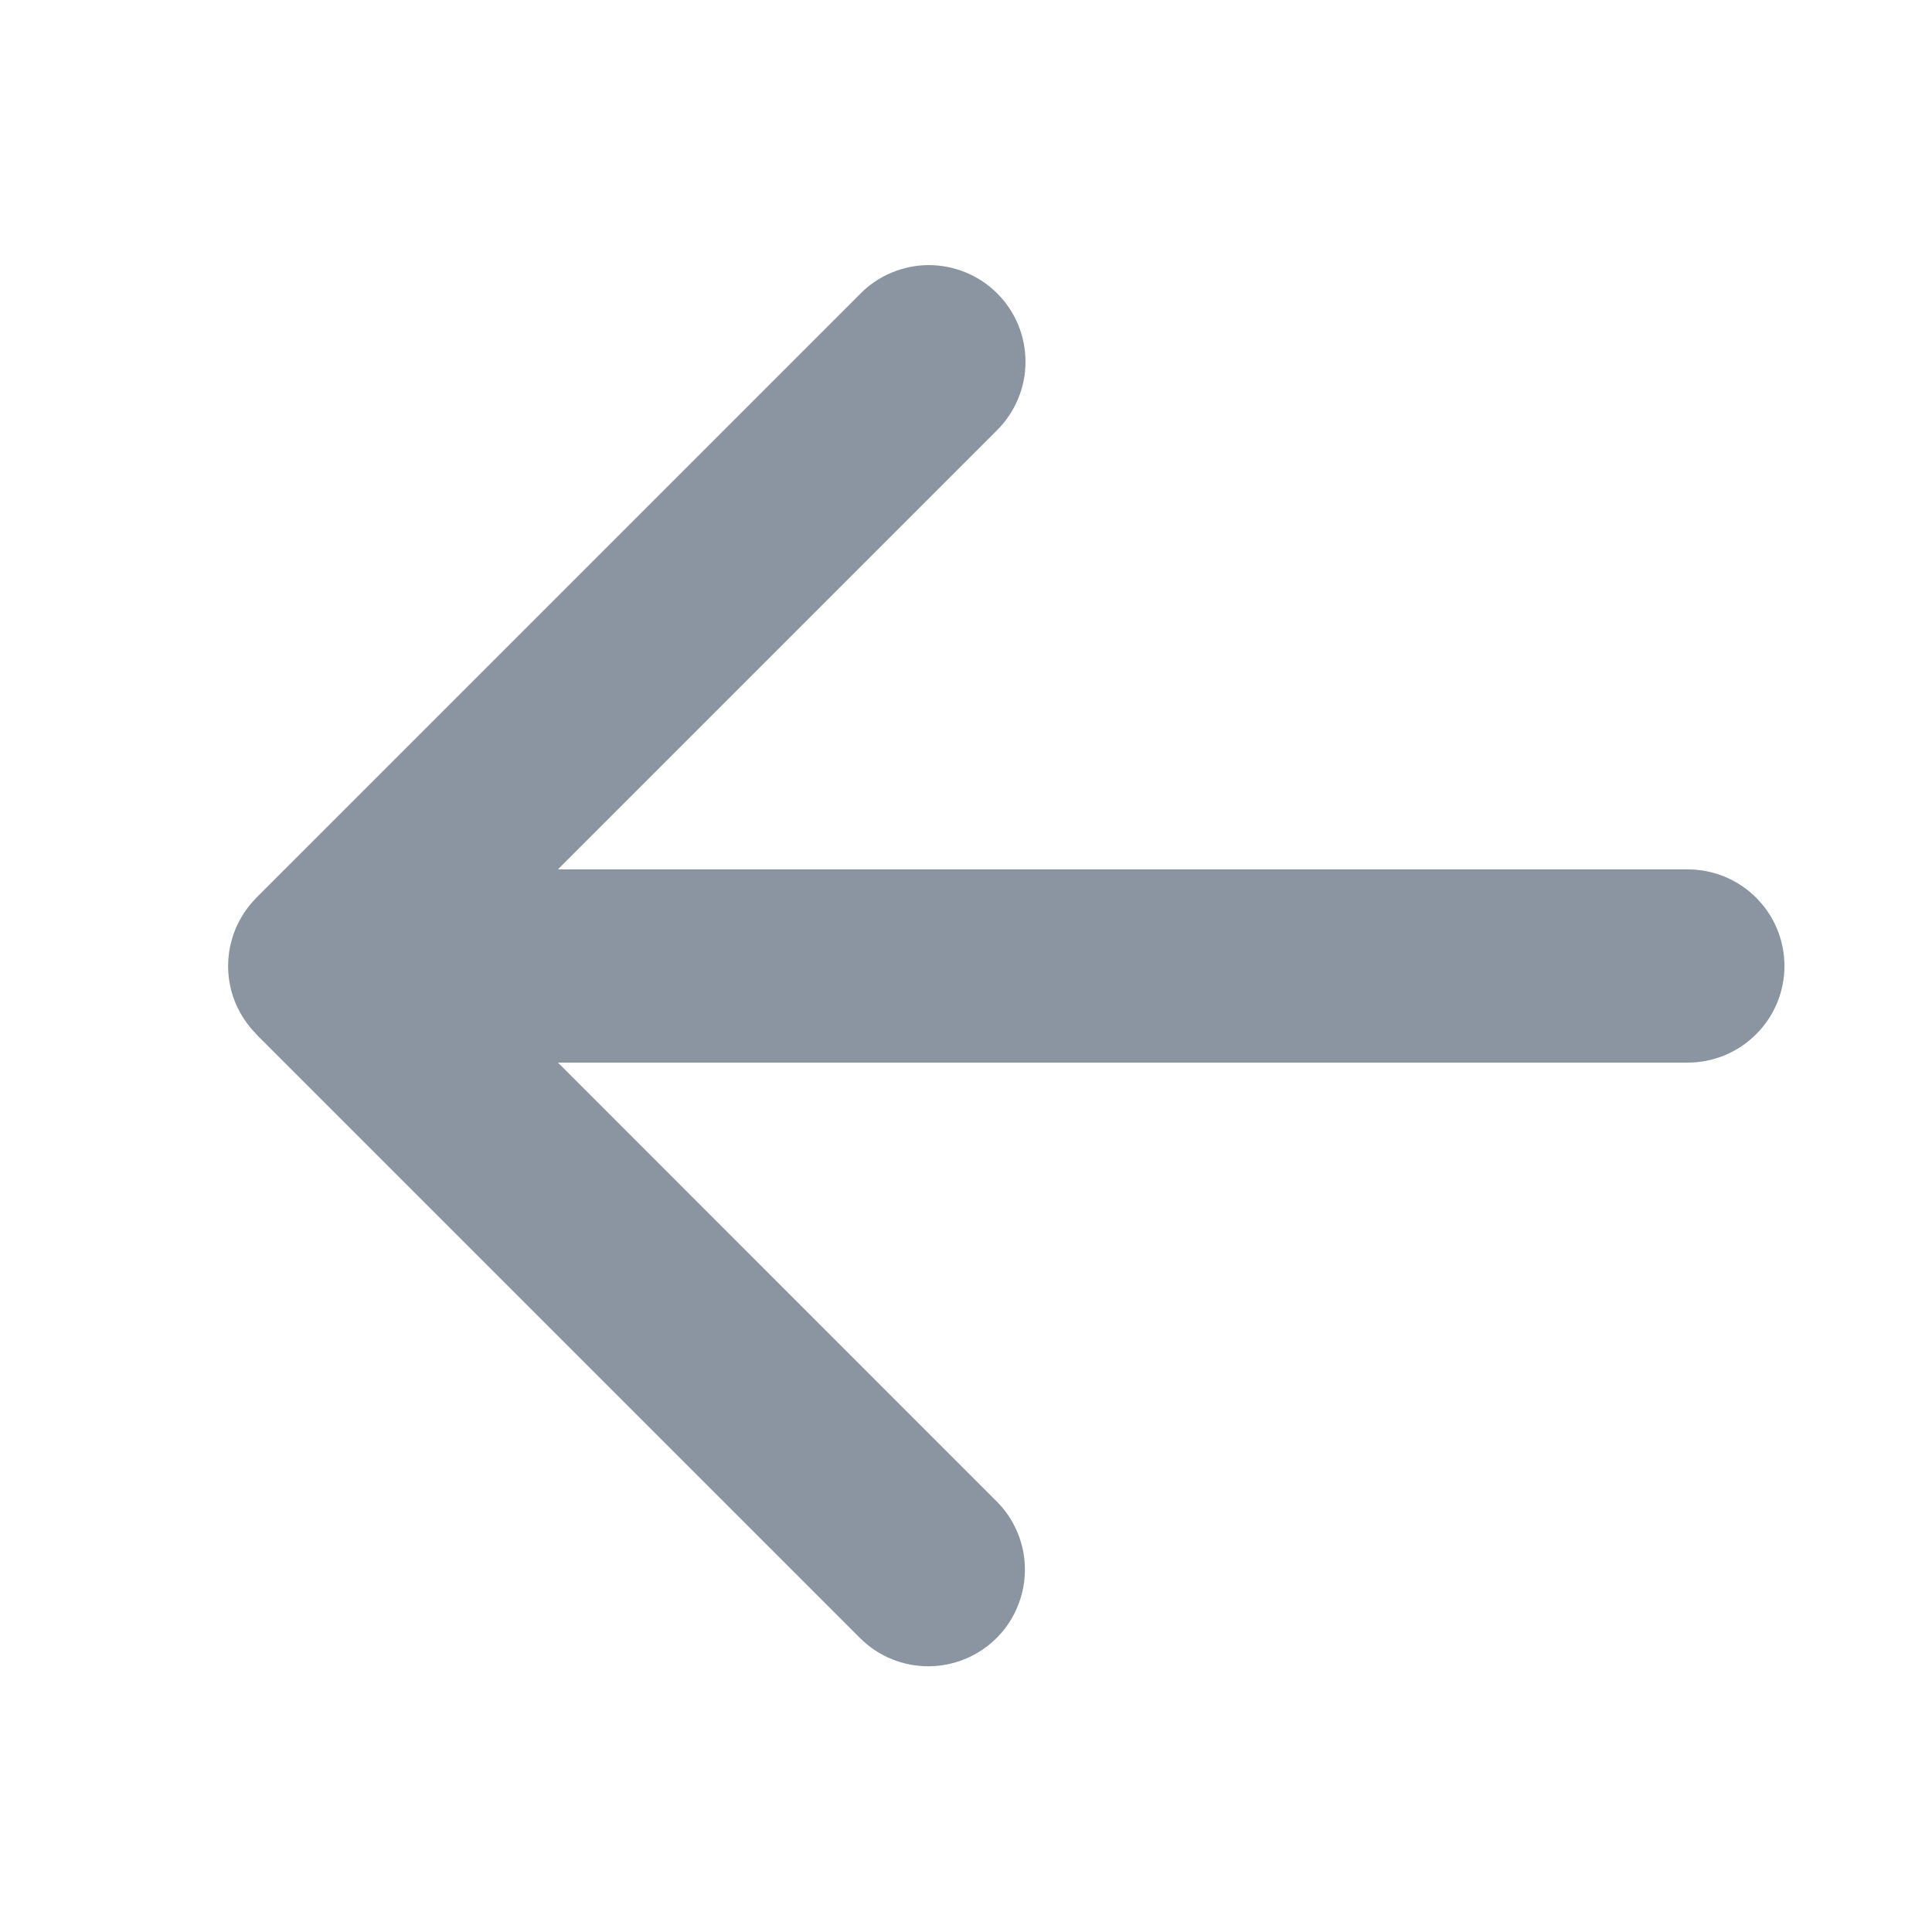
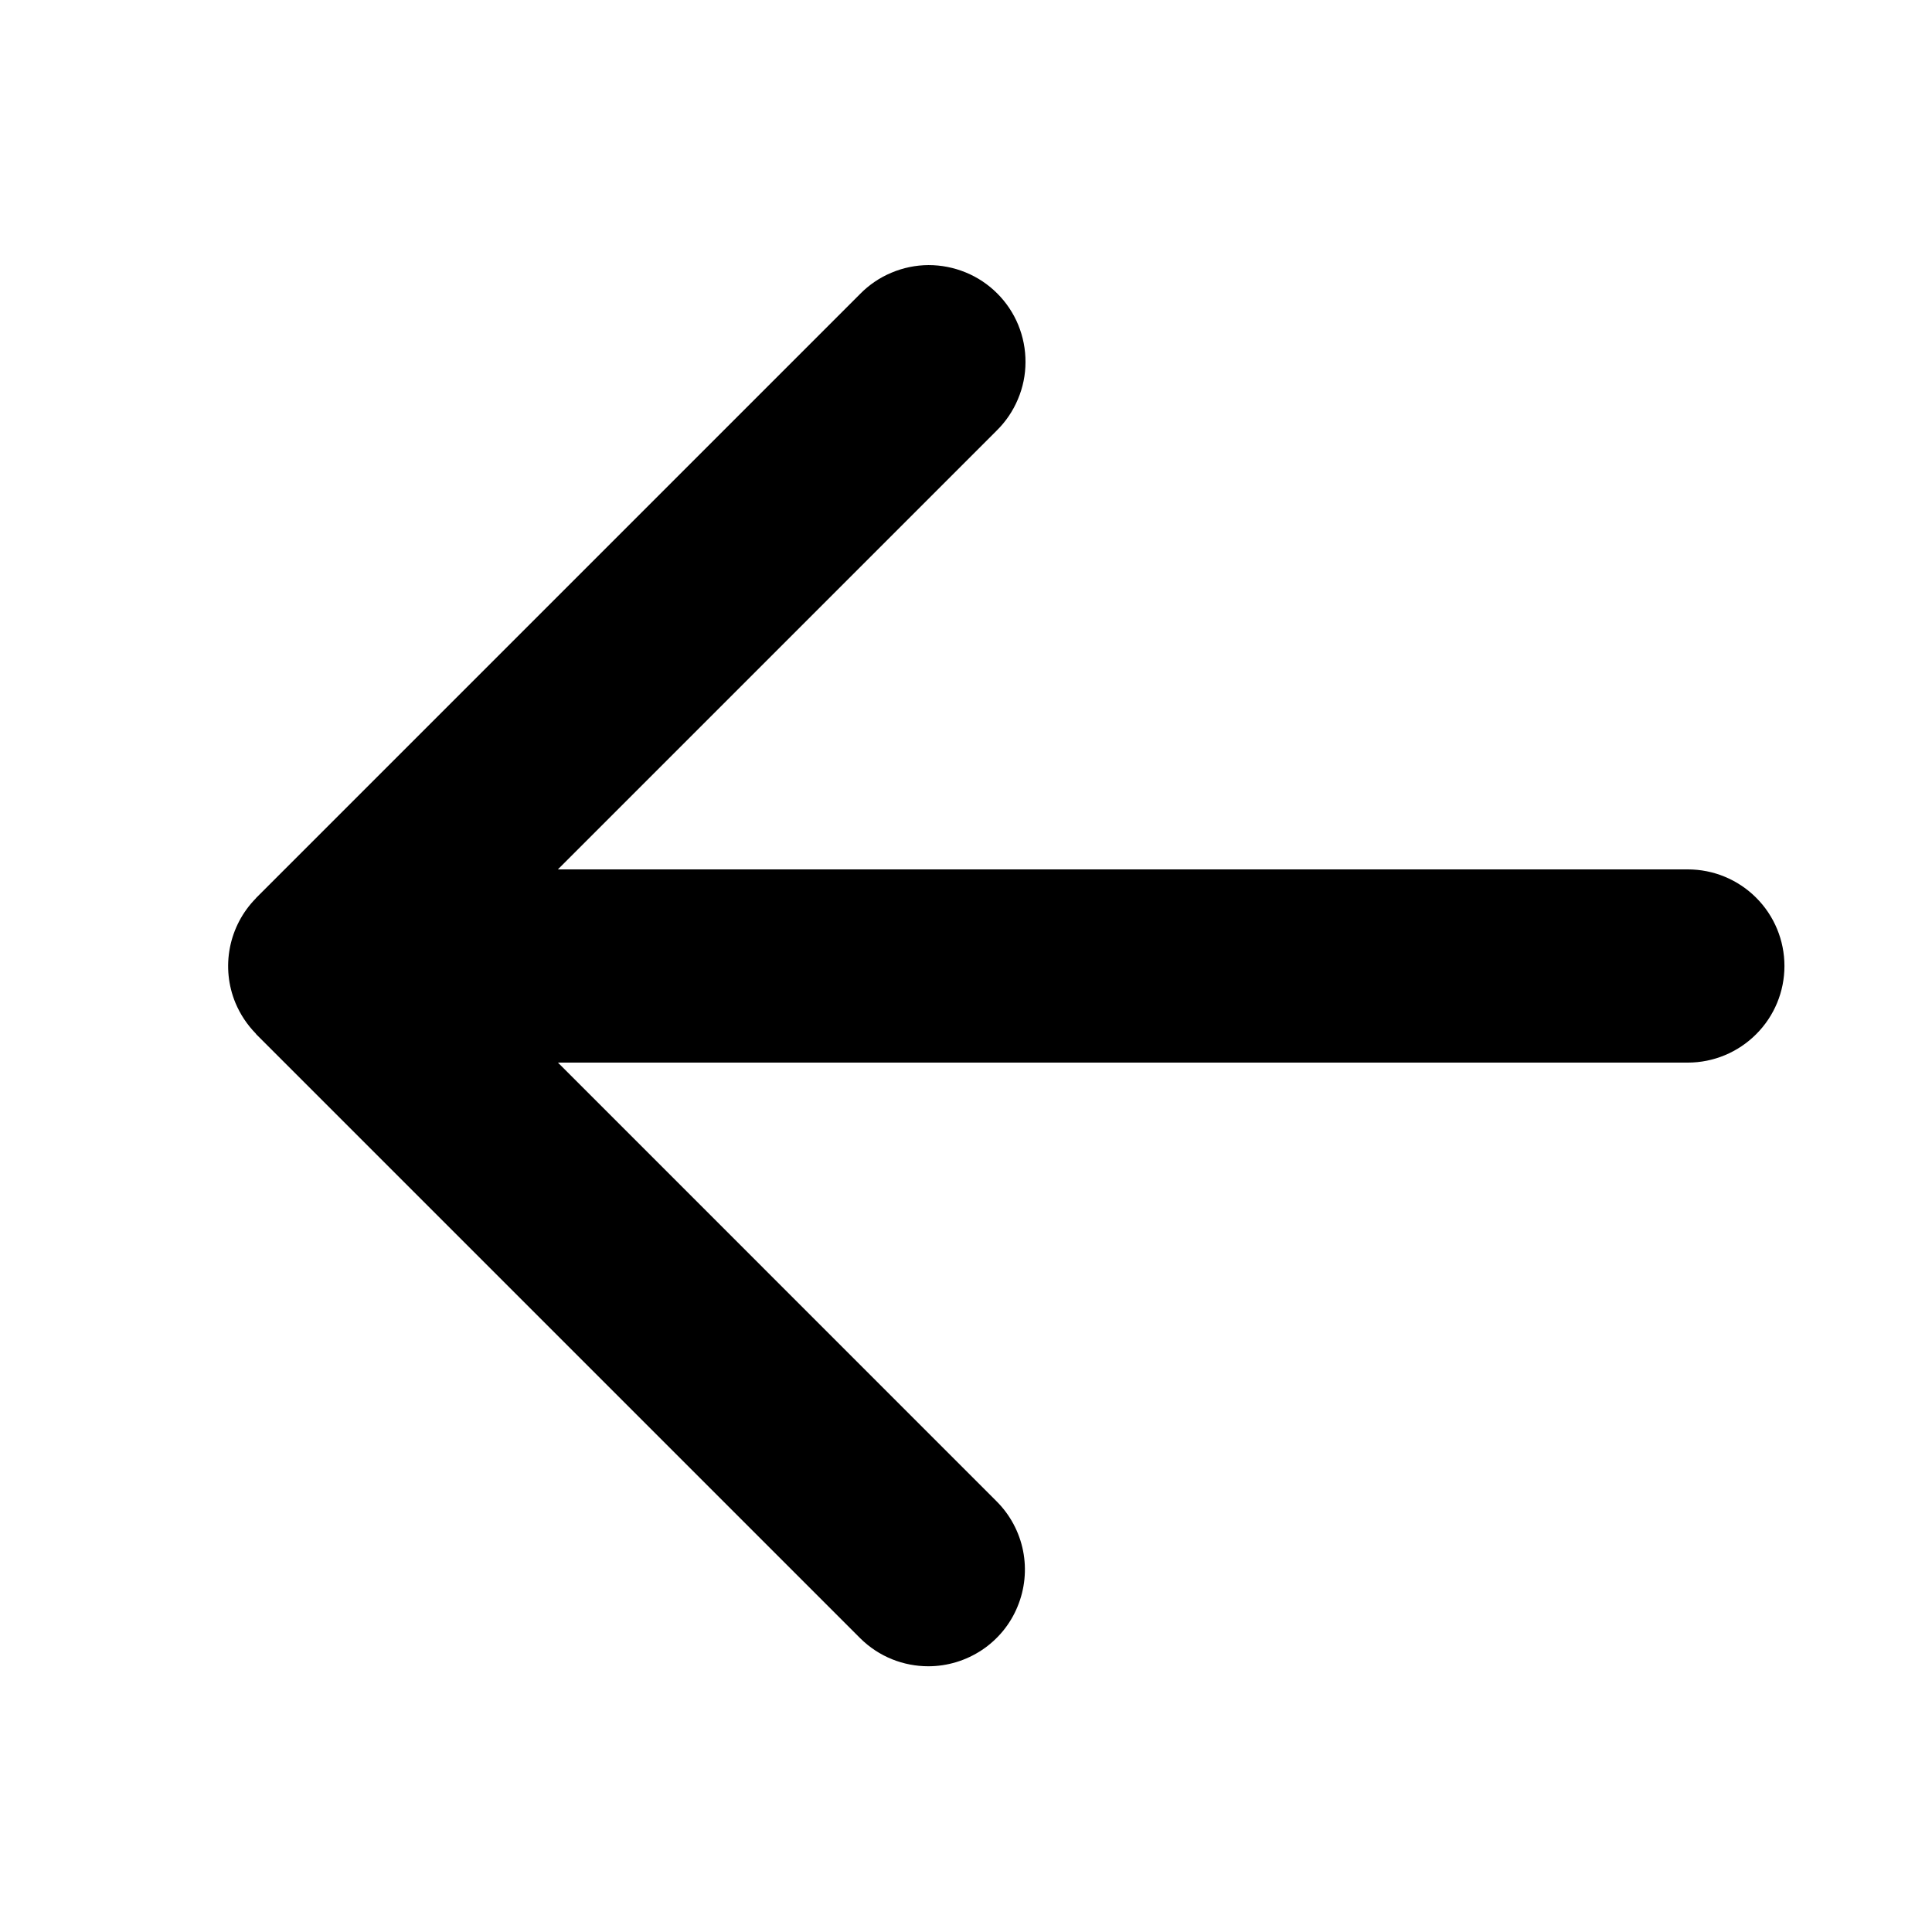
<svg xmlns="http://www.w3.org/2000/svg" width="24" height="24" viewBox="0 0 24 24" fill="none">
  <g id="icon-arrow-back-android-mono">
-     <path id="Vector" fill-rule="evenodd" clip-rule="evenodd" d="M20.966 10.8H6.93L12.381 5.349C12.494 5.238 12.584 5.105 12.645 4.959C12.707 4.813 12.739 4.657 12.739 4.498C12.74 4.34 12.709 4.183 12.649 4.036C12.589 3.89 12.5 3.757 12.388 3.645C12.276 3.533 12.143 3.444 11.996 3.384C11.85 3.324 11.693 3.293 11.534 3.293C11.376 3.294 11.219 3.326 11.073 3.388C10.927 3.449 10.795 3.539 10.684 3.652L3.184 11.152C3.181 11.154 3.18 11.158 3.177 11.161C3.012 11.329 2.901 11.541 2.856 11.772C2.811 12.003 2.835 12.242 2.925 12.459C2.985 12.602 3.07 12.729 3.177 12.839L3.184 12.849L10.684 20.349C10.919 20.583 11.226 20.699 11.532 20.699C11.769 20.699 12.001 20.628 12.198 20.497C12.396 20.365 12.55 20.178 12.64 19.958C12.731 19.739 12.755 19.498 12.709 19.265C12.663 19.033 12.549 18.819 12.381 18.651L6.931 13.2H20.967C21.285 13.2 21.59 13.073 21.815 12.848C22.041 12.623 22.167 12.318 22.167 12C22.167 11.682 22.041 11.376 21.815 11.151C21.59 10.926 21.285 10.8 20.967 10.8" fill="#8B95A1" />
+     <path id="Vector" fill-rule="evenodd" clip-rule="evenodd" d="M20.966 10.8H6.93L12.381 5.349C12.494 5.238 12.584 5.105 12.645 4.959C12.707 4.813 12.739 4.657 12.739 4.498C12.74 4.34 12.709 4.183 12.649 4.036C12.589 3.89 12.5 3.757 12.388 3.645C12.276 3.533 12.143 3.444 11.996 3.384C11.85 3.324 11.693 3.293 11.534 3.293C11.376 3.294 11.219 3.326 11.073 3.388C10.927 3.449 10.795 3.539 10.684 3.652L3.184 11.152C3.181 11.154 3.18 11.158 3.177 11.161C3.012 11.329 2.901 11.541 2.856 11.772C2.811 12.003 2.835 12.242 2.925 12.459C2.985 12.602 3.07 12.729 3.177 12.839L3.184 12.849L10.684 20.349C10.919 20.583 11.226 20.699 11.532 20.699C11.769 20.699 12.001 20.628 12.198 20.497C12.396 20.365 12.55 20.178 12.64 19.958C12.731 19.739 12.755 19.498 12.709 19.265C12.663 19.033 12.549 18.819 12.381 18.651L6.931 13.2H20.967C21.285 13.2 21.59 13.073 21.815 12.848C22.041 12.623 22.167 12.318 22.167 12C22.167 11.682 22.041 11.376 21.815 11.151C21.59 10.926 21.285 10.8 20.967 10.8" fill="currentColor" />
  </g>
</svg>
